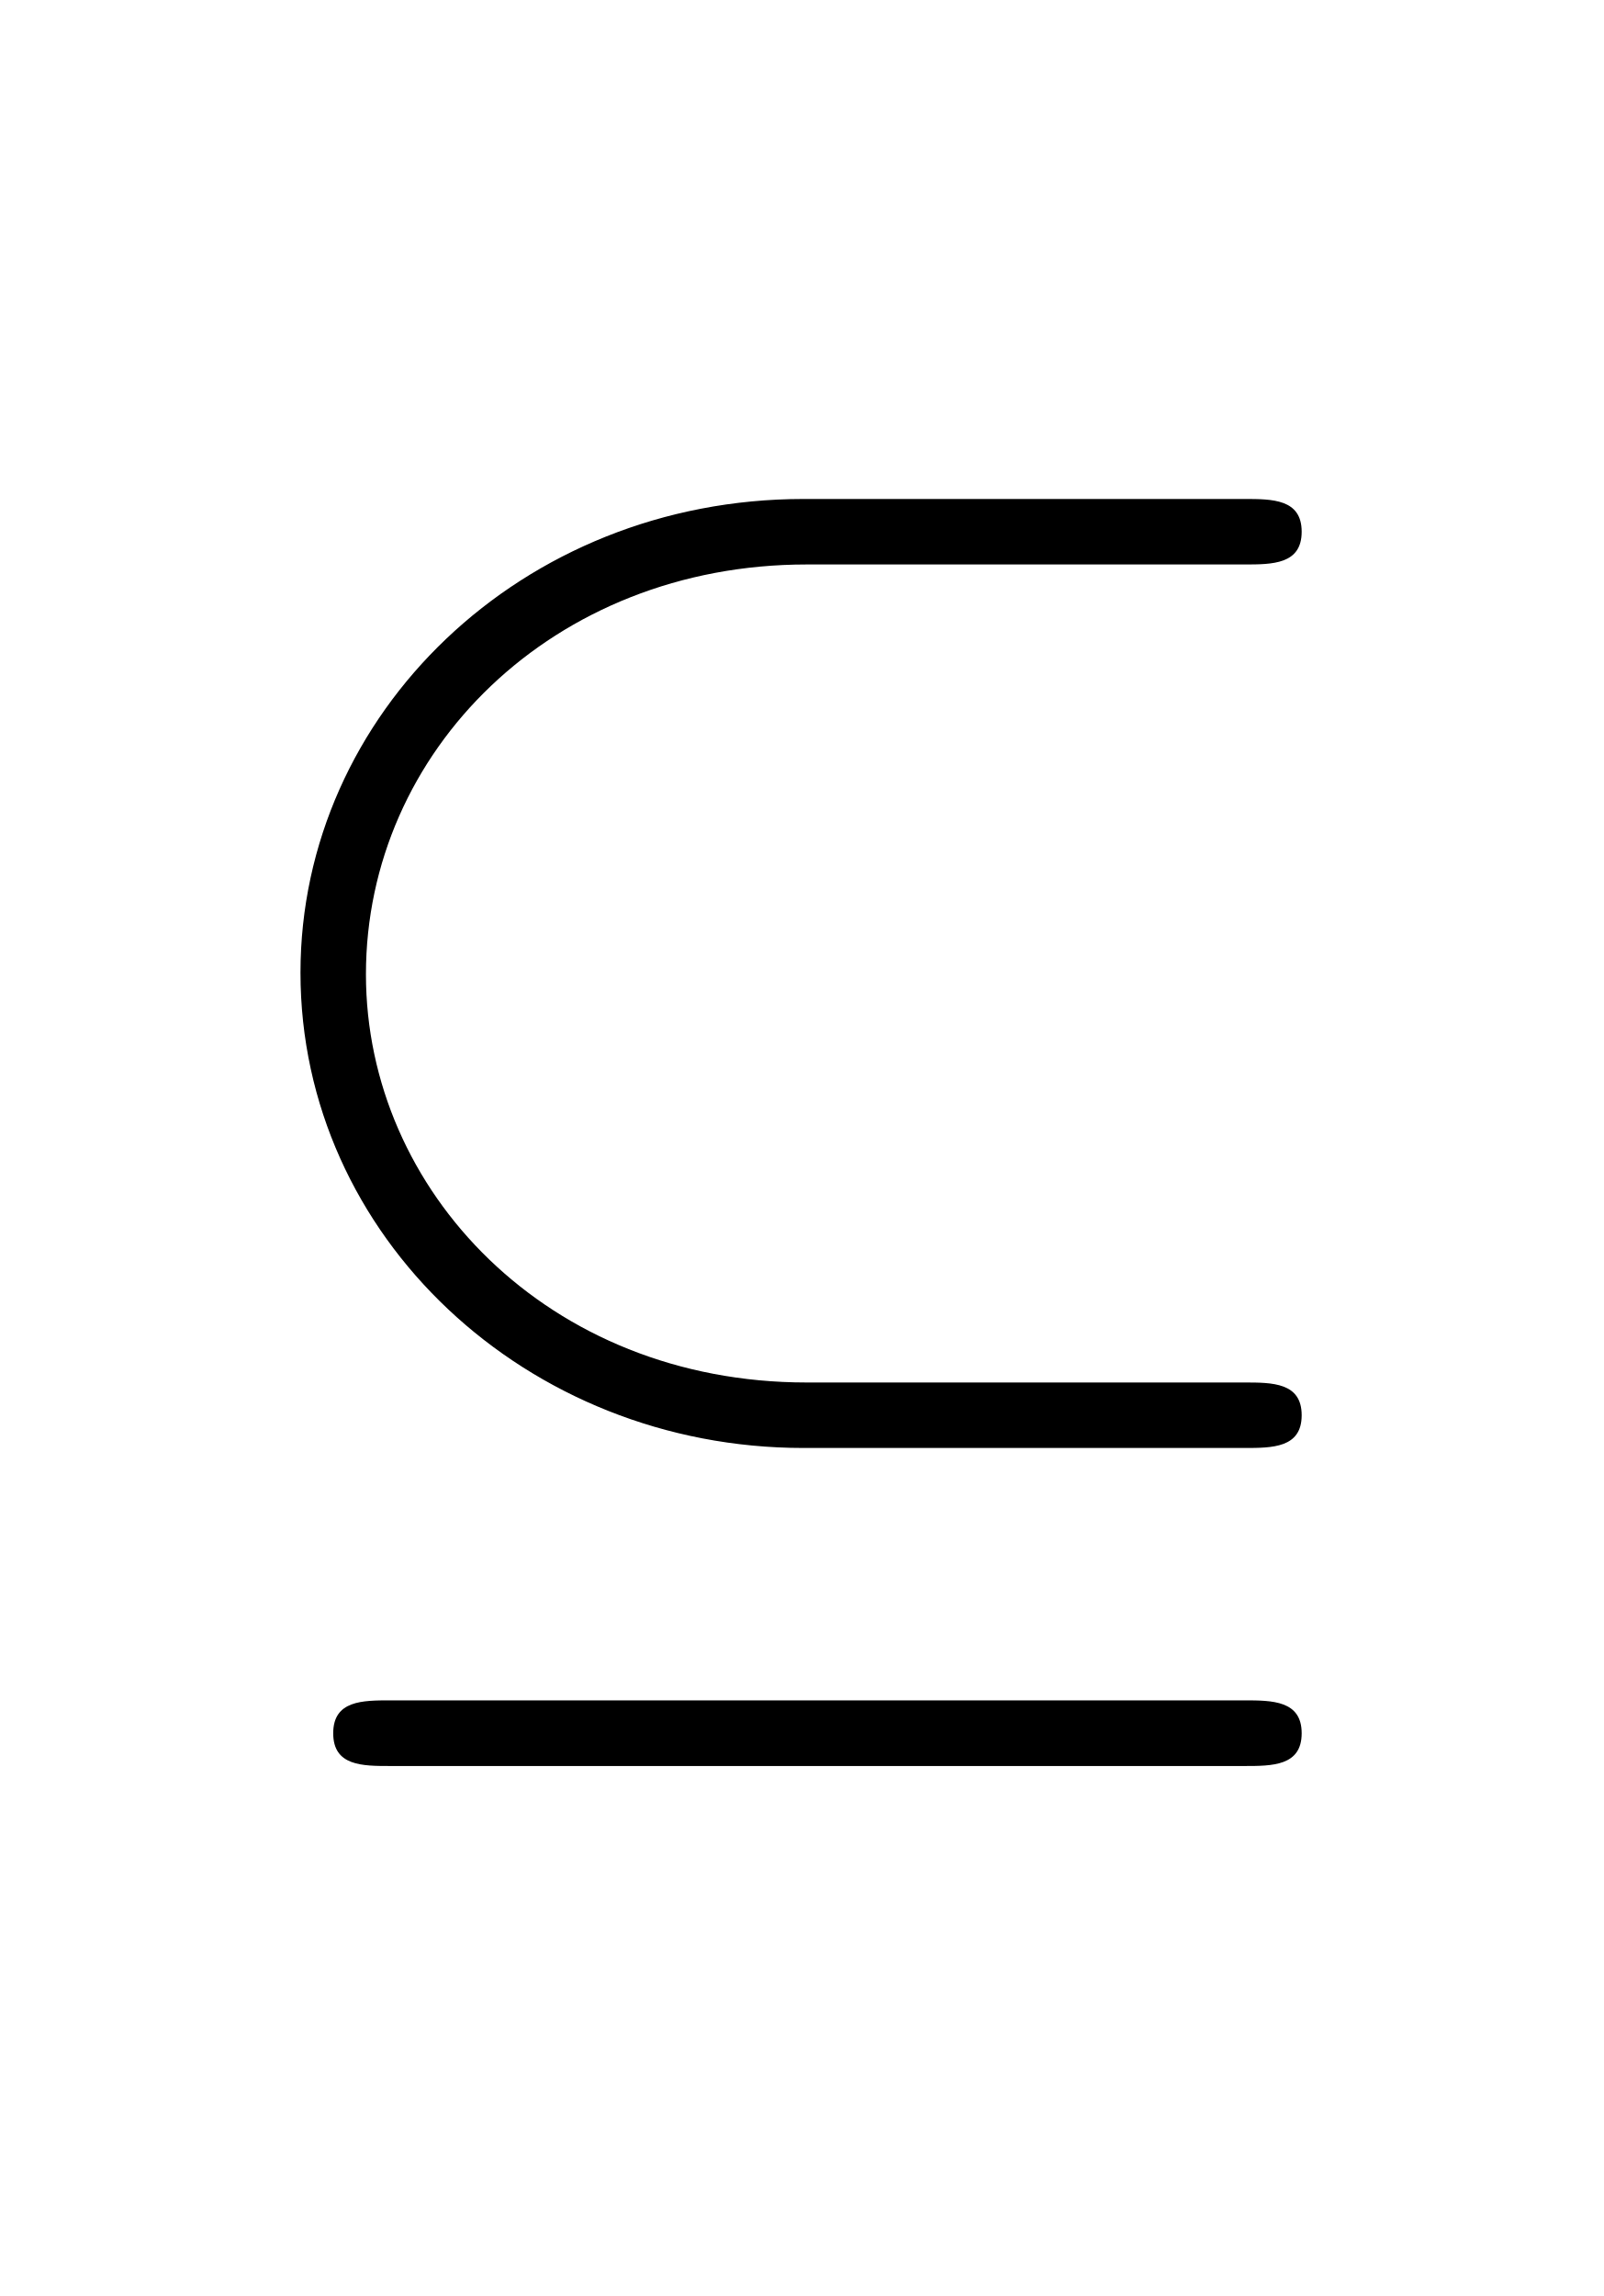
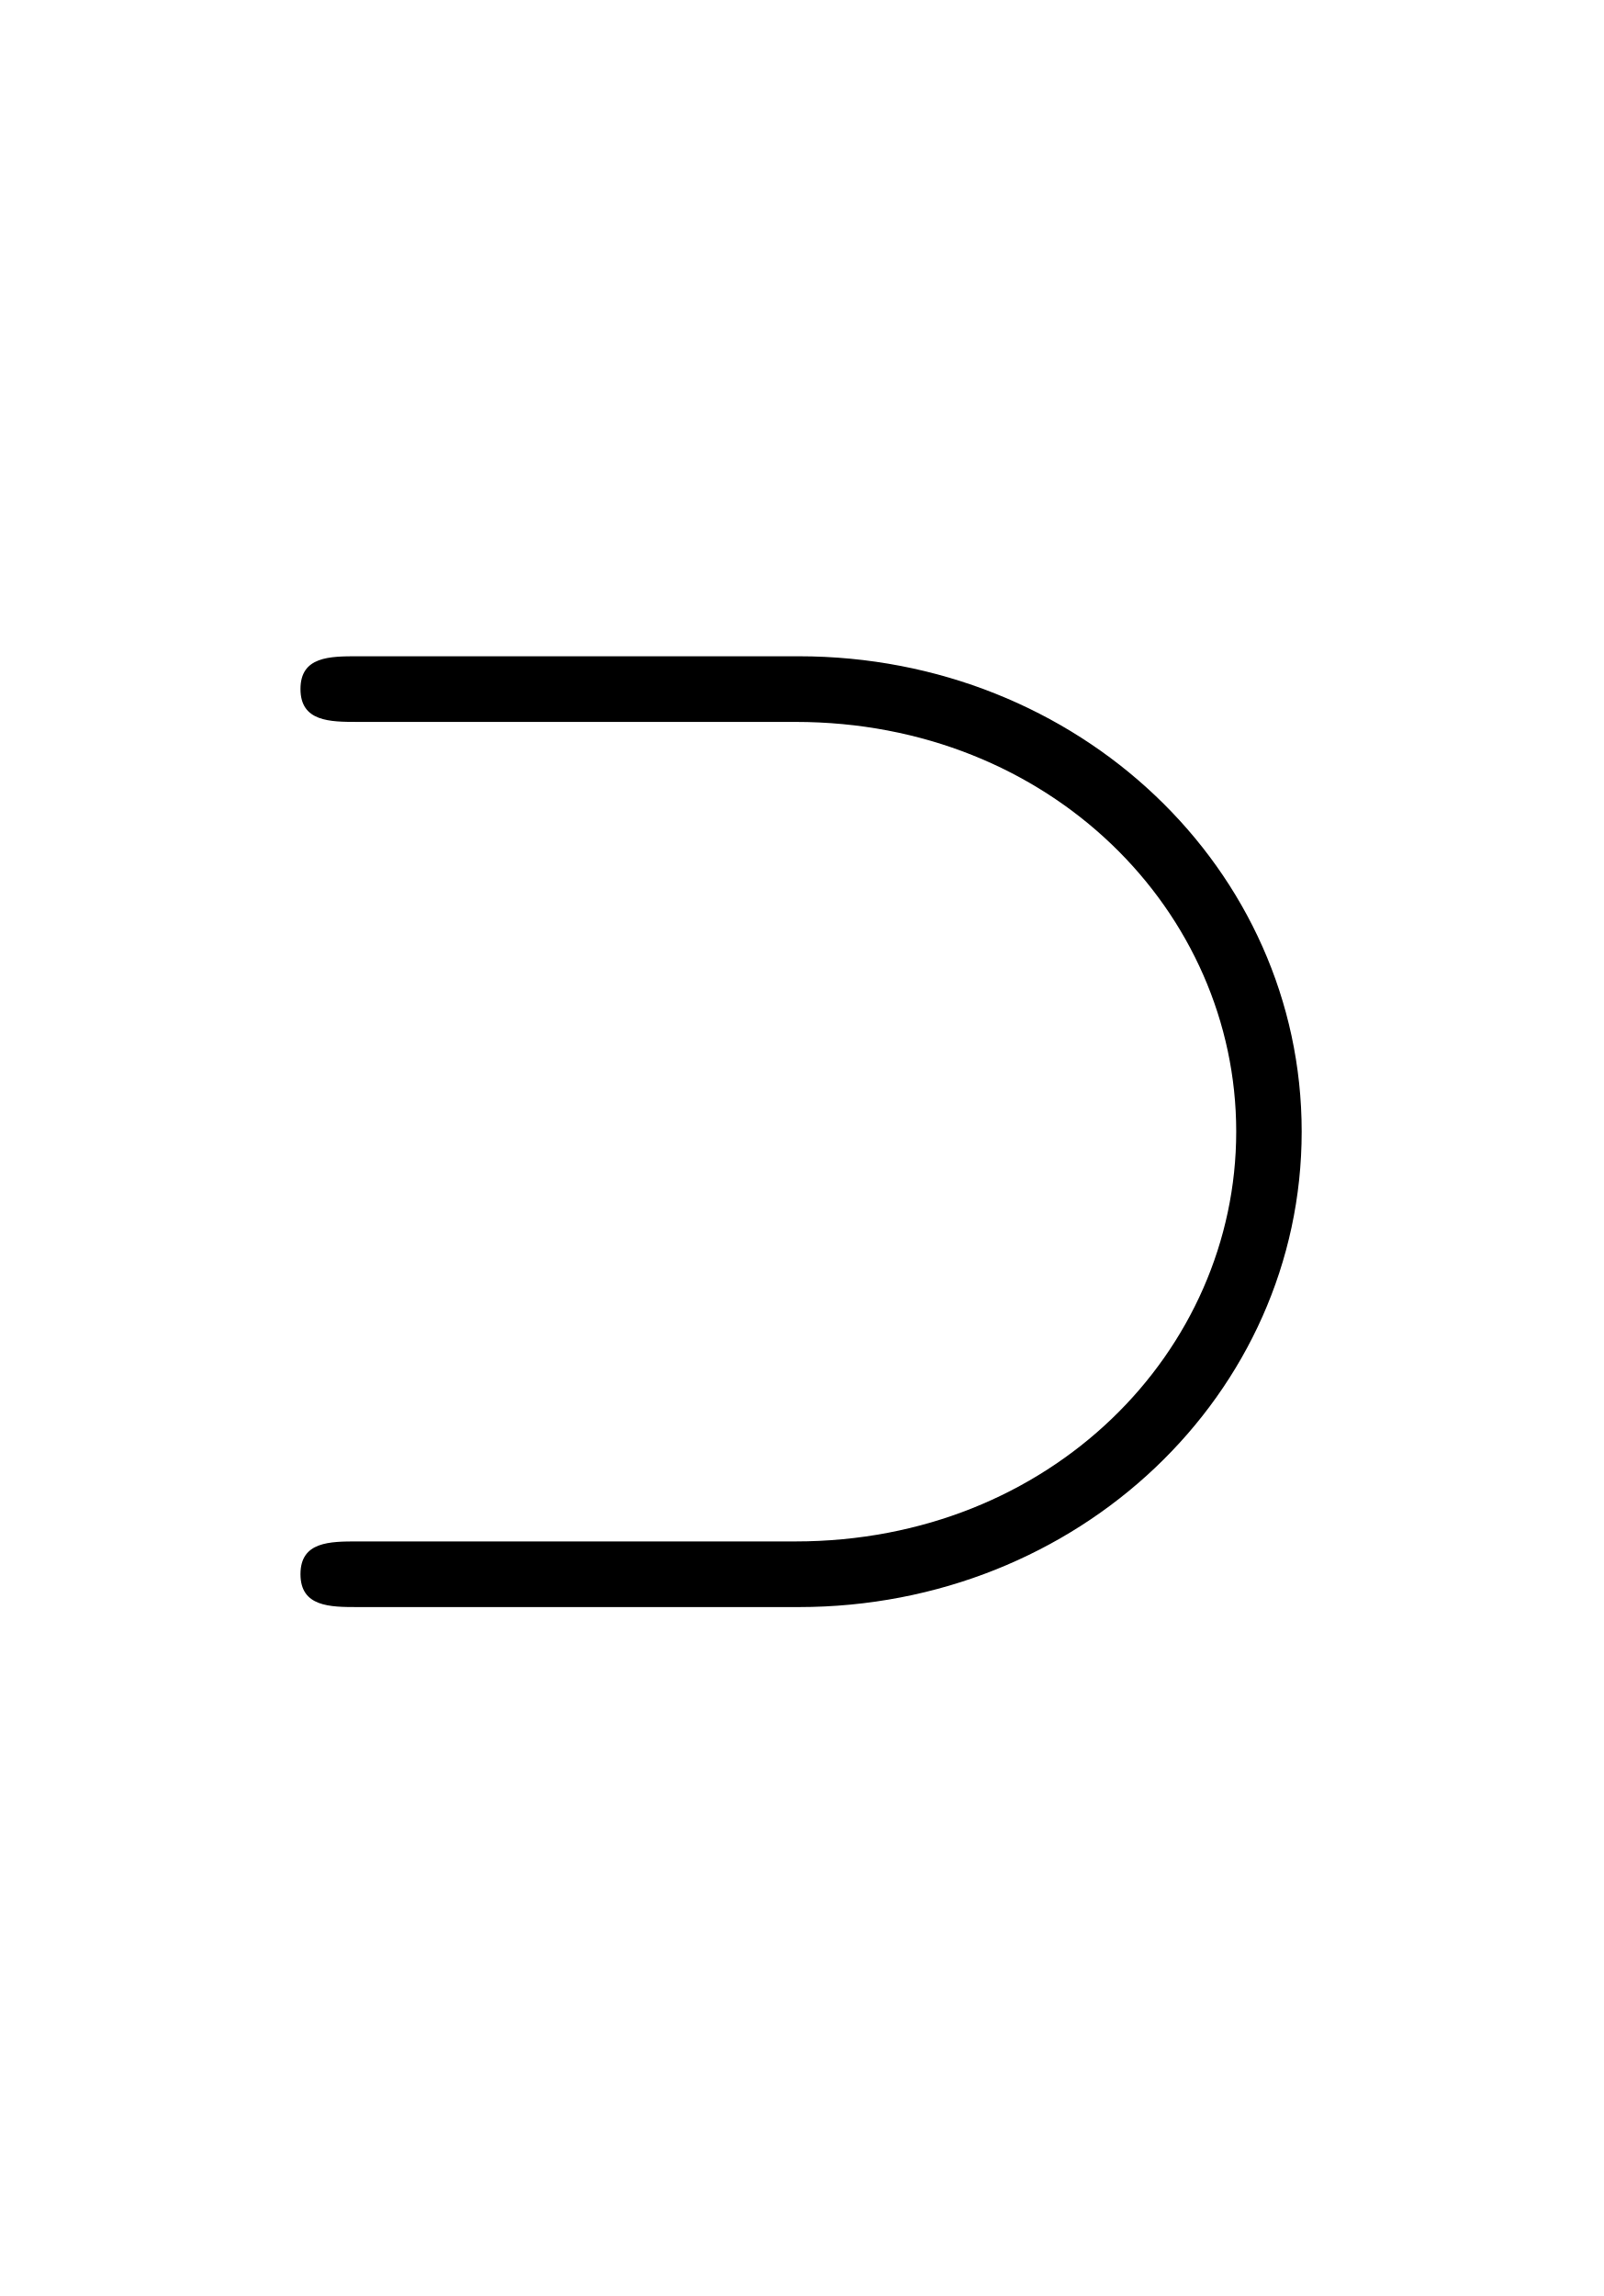
<svg xmlns="http://www.w3.org/2000/svg" xmlns:xlink="http://www.w3.org/1999/xlink" version="1.1" viewBox="-165.1 -165.1 22.354 32">
  <defs>
-     <path id="g0-18" d="M6.565-5.938C6.735-5.938 6.914-5.938 6.914-6.137S6.735-6.336 6.565-6.336H3.885C2.172-6.336 .827-5.031 .827-3.457C.827-1.853 2.202-.568 3.885-.568H6.565C6.735-.568 6.914-.568 6.914-.767S6.735-.966 6.565-.966H3.905C2.331-.966 1.225-2.132 1.225-3.447C1.225-4.802 2.361-5.938 3.905-5.938H6.565ZM1.375 .966C1.205 .966 1.026 .966 1.026 1.166S1.205 1.365 1.375 1.365H6.565C6.735 1.365 6.914 1.365 6.914 1.166S6.735 .966 6.565 .966H1.375Z" />
+     <path id="g0-27" d="M3.836-4.981C5.39-4.981 6.516-3.826 6.516-2.491S5.39 0 3.836 0H1.176C1.006 0 .827 0 .827 .199S1.006 .399 1.176 .399H3.856C5.559 .399 6.914-.897 6.914-2.491S5.559-5.38 3.856-5.38H1.176C1.006-5.38 .827-5.38 .827-5.181S1.006-4.981 1.176-4.981H3.836Z" />
  </defs>
  <g id="page1" transform="scale(2.293061)">
-     <use x="-71" y="-62.631" xlink:href="#g0-18" />
+     <use x="-71" y="-62.631" xlink:href="#g0-27" />
  </g>
</svg>
